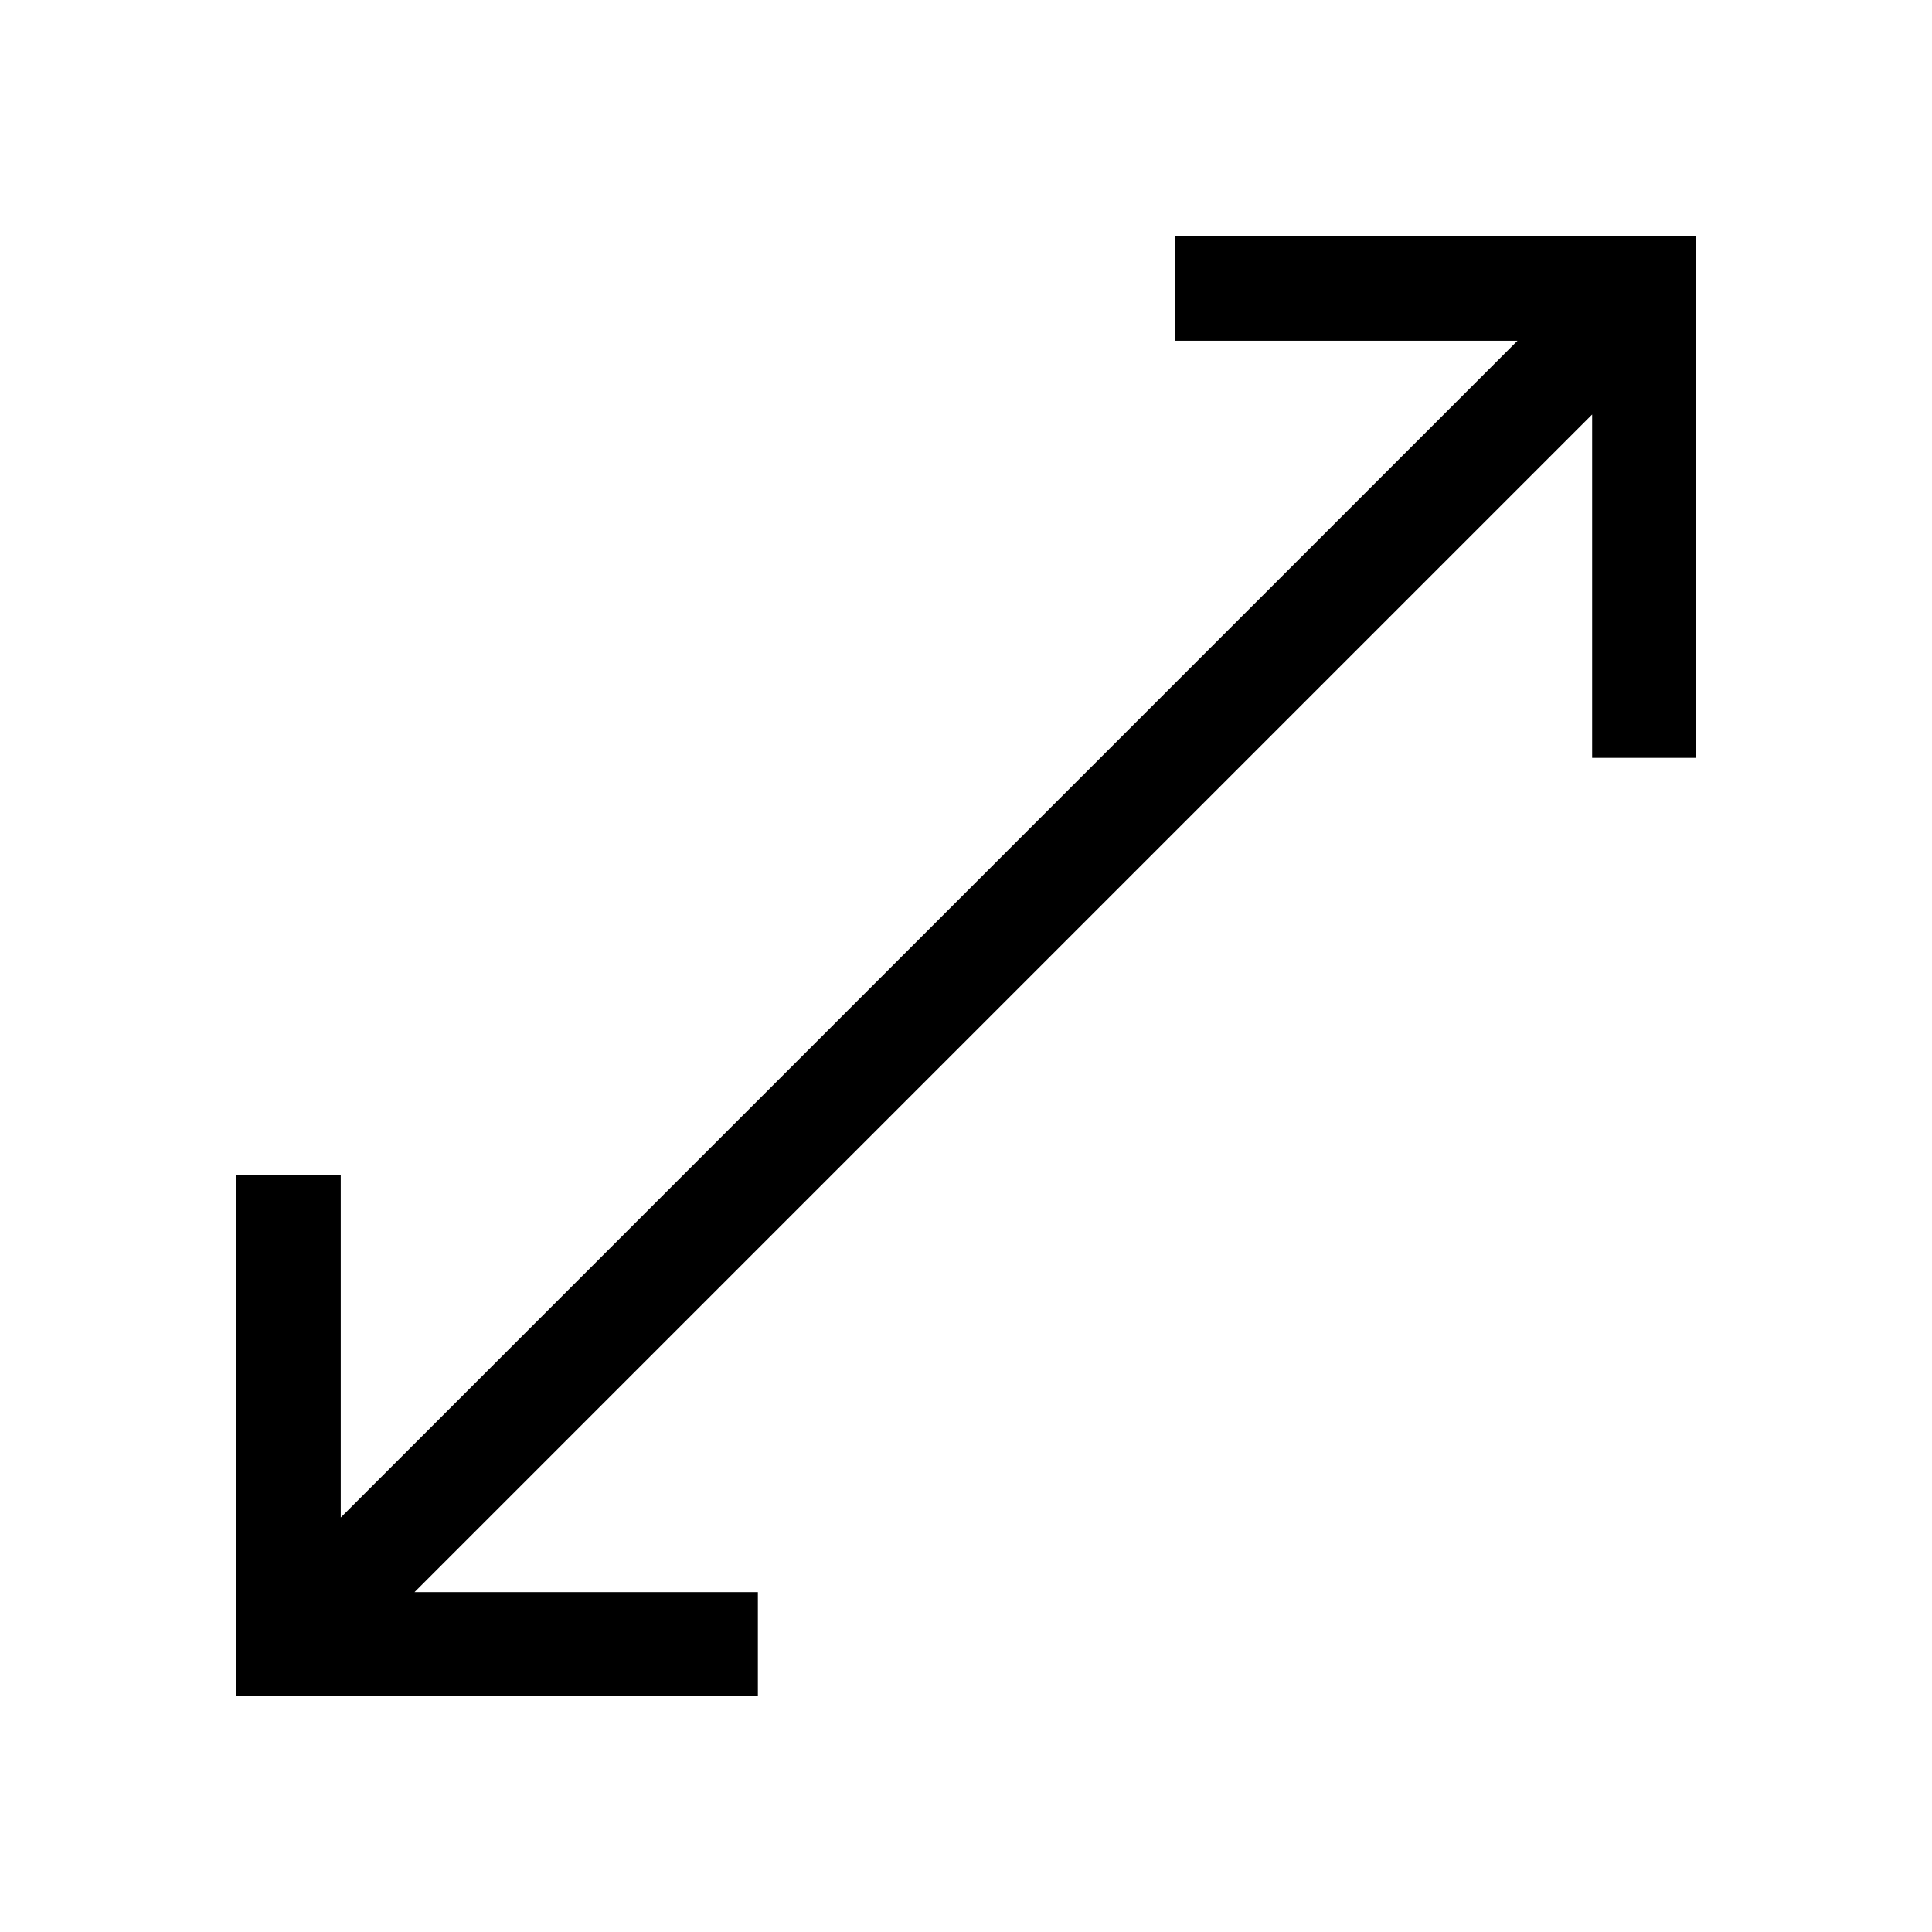
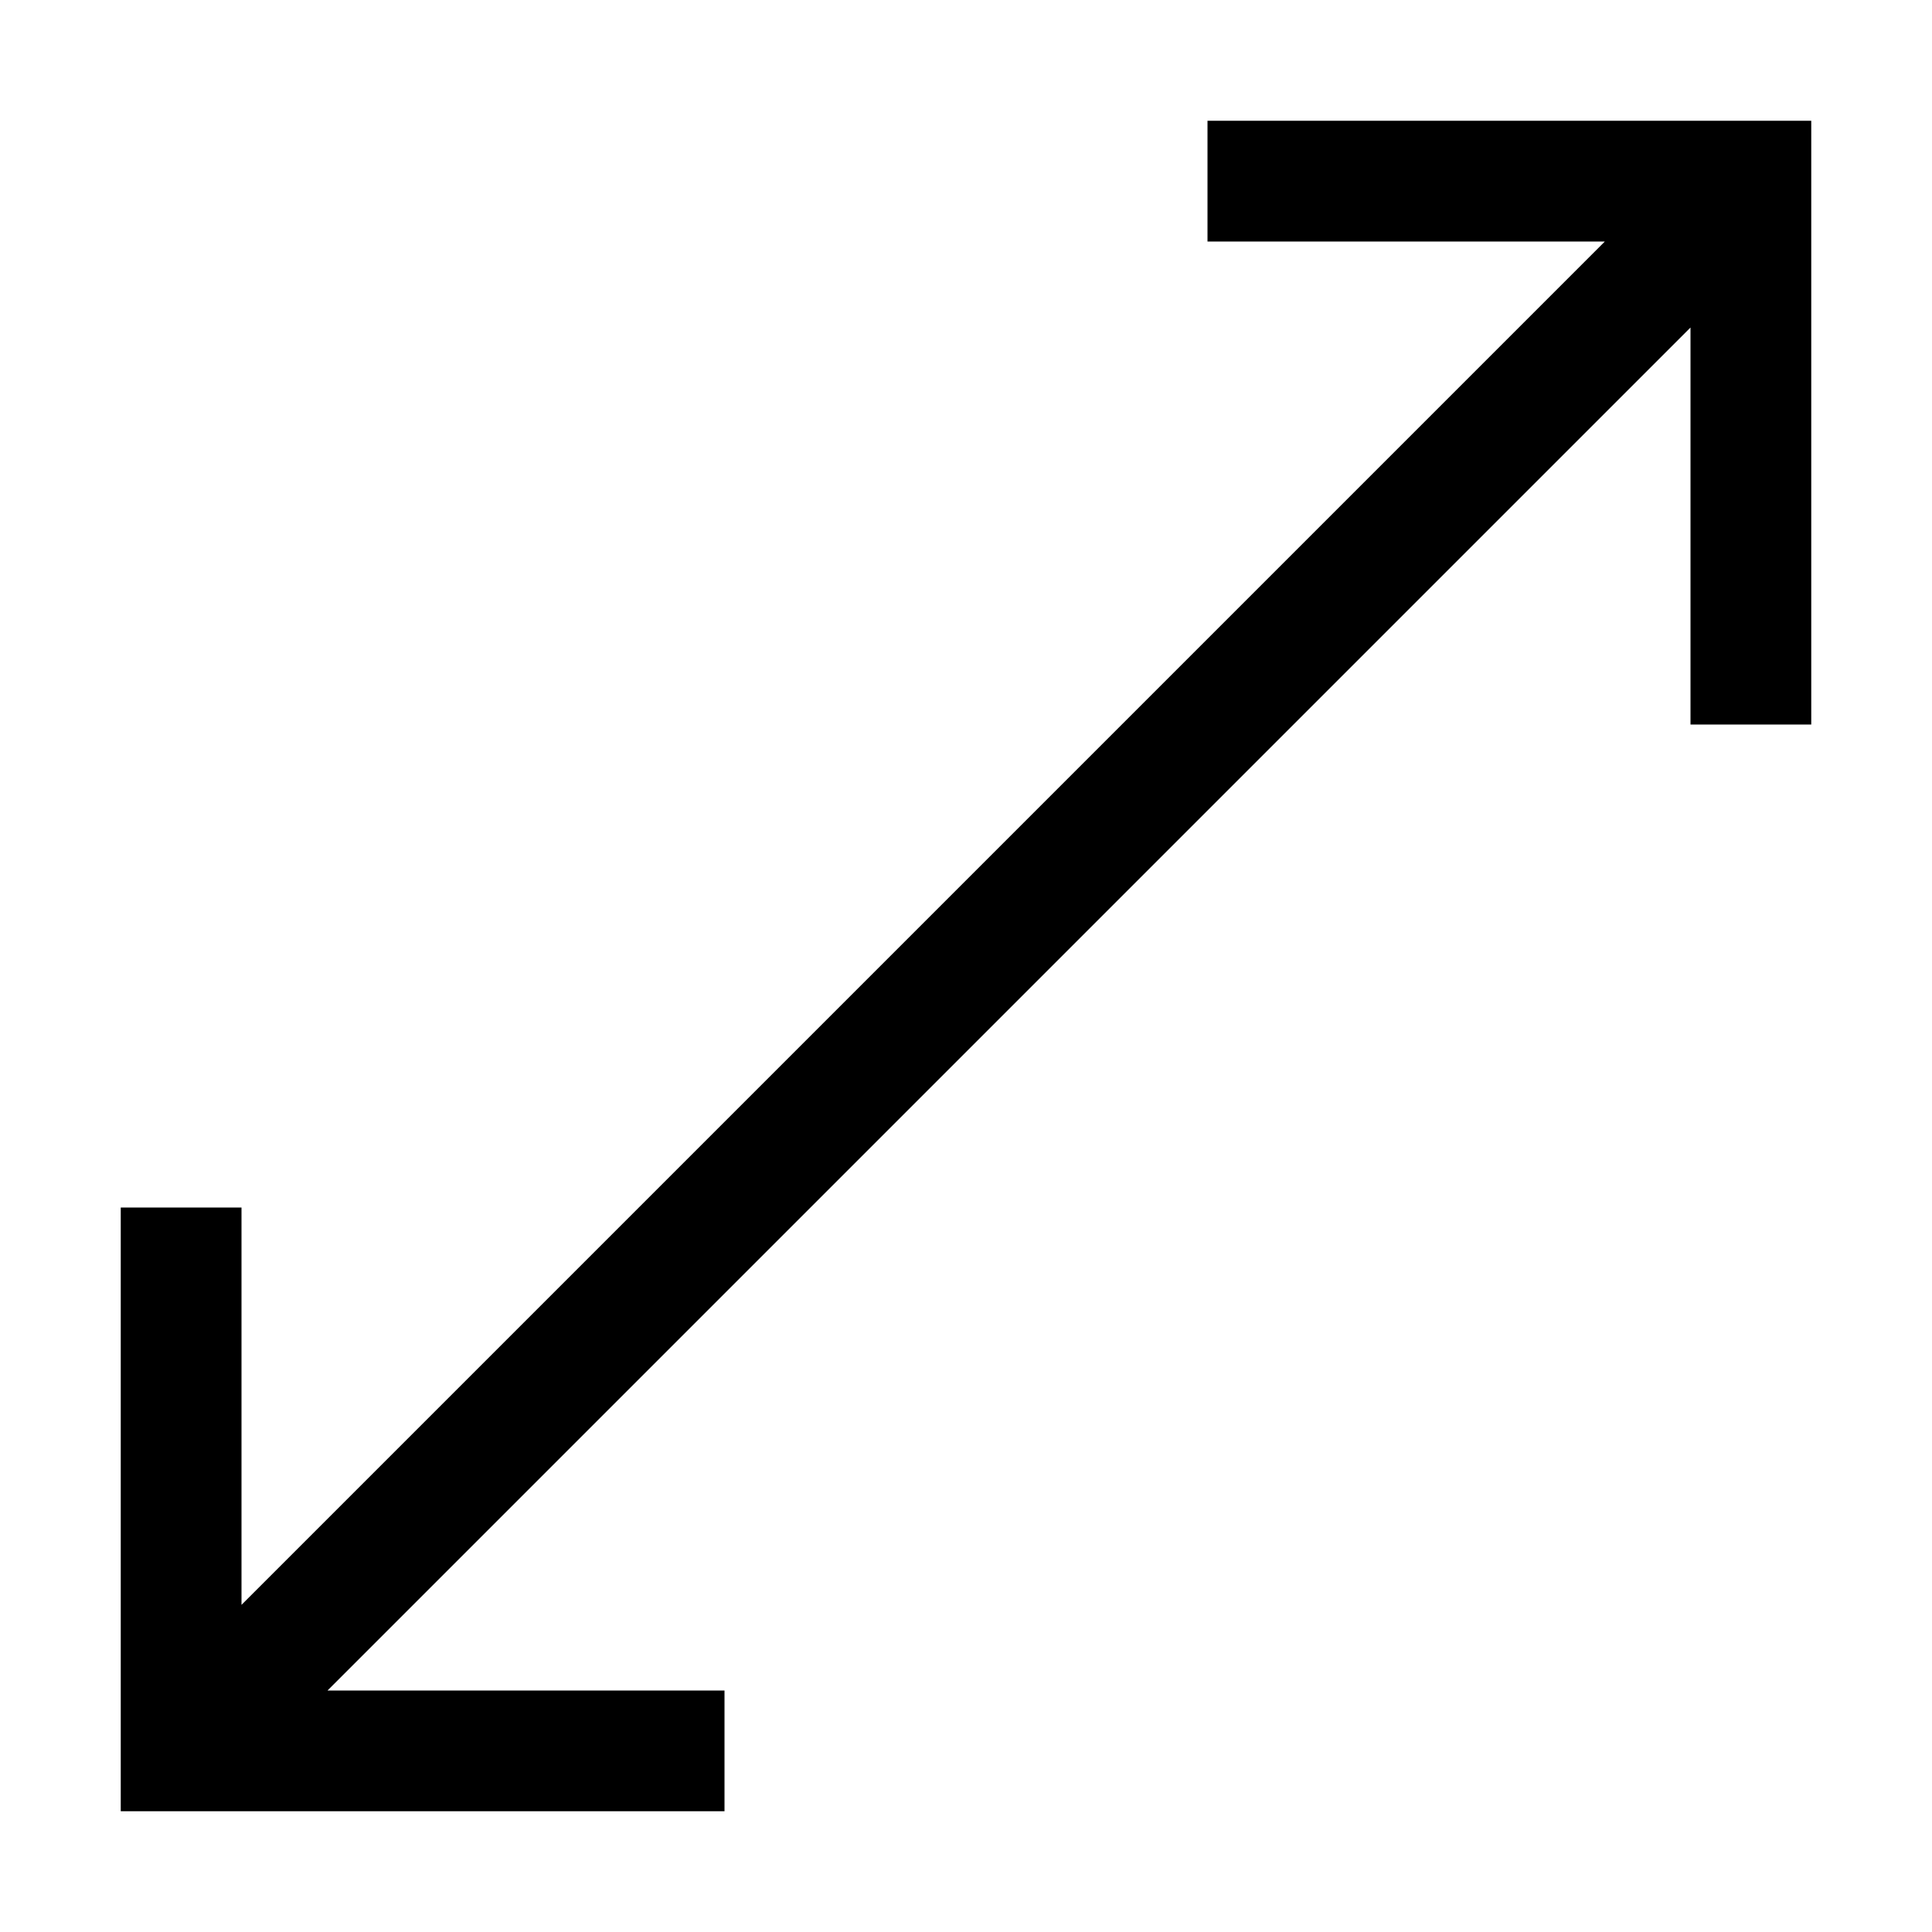
- <svg xmlns="http://www.w3.org/2000/svg" viewBox="0 0 22 22">
-   <defs>
-     <style>.cls-1{fill:none;}</style>
-   </defs>
-   <g id="Слой_2" data-name="Слой 2">
-     <g id="Слой_1-2" data-name="Слой 1">
-       <rect id="canvas_background" data-name="canvas background" class="cls-1" width="22" height="22" />
-       <path d="M19.31,2.69V8.63H18.13V4.72L4.72,18.13H8.63v1.18H2.69V13.38H3.88v3.9l13.4-13.4h-3.9V2.69Z" />
-     </g>
+ <svg xmlns="http://www.w3.org/2000/svg" version="1.1" id="Слой_1" x="0px" y="0px" viewBox="0 0 512 512" style="enable-background:new 0 0 512 512;" xml:space="preserve">
+   <style type="text/css">
+ 	.st0{fill:none;}
+ </style>
+   <g>
+     <rect id="canvas_background_122_" class="st0" width="512" height="512" />
+     <path d="M480,32v160h-32V86.8L86.8,448H192v32H32V320h32v105.3L425.3,64H320V32H480z" />
  </g>
</svg>
